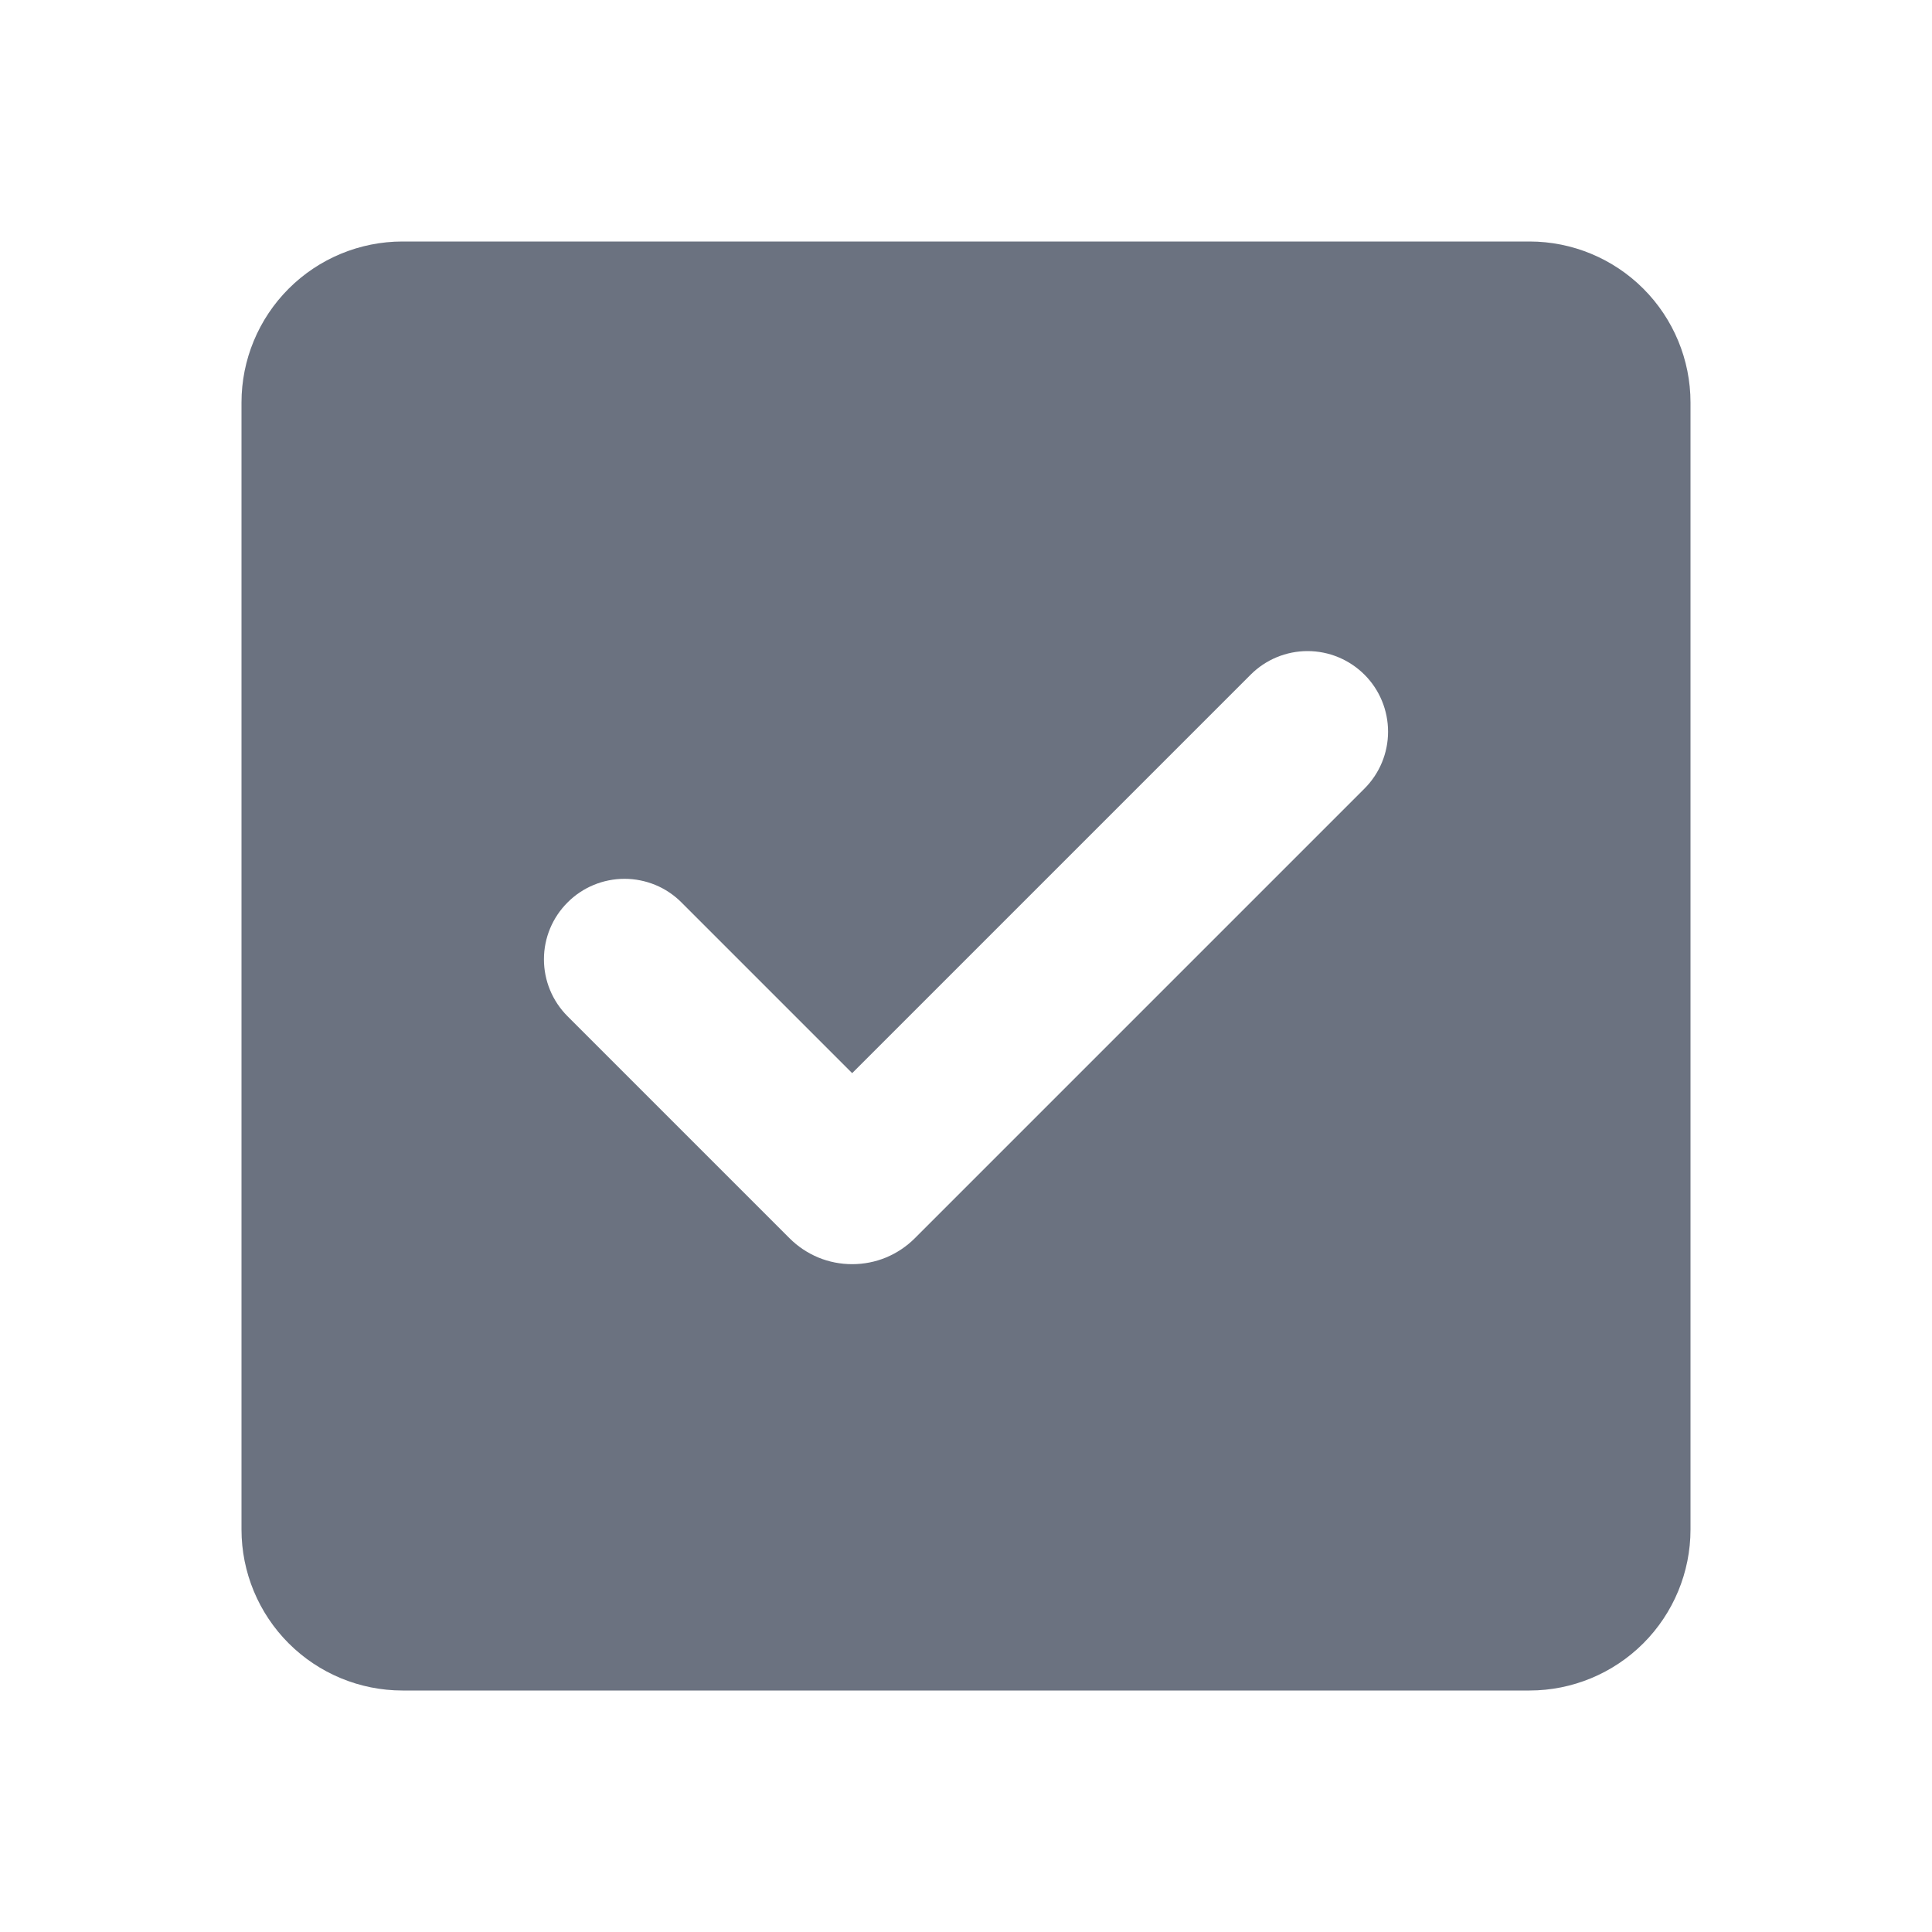
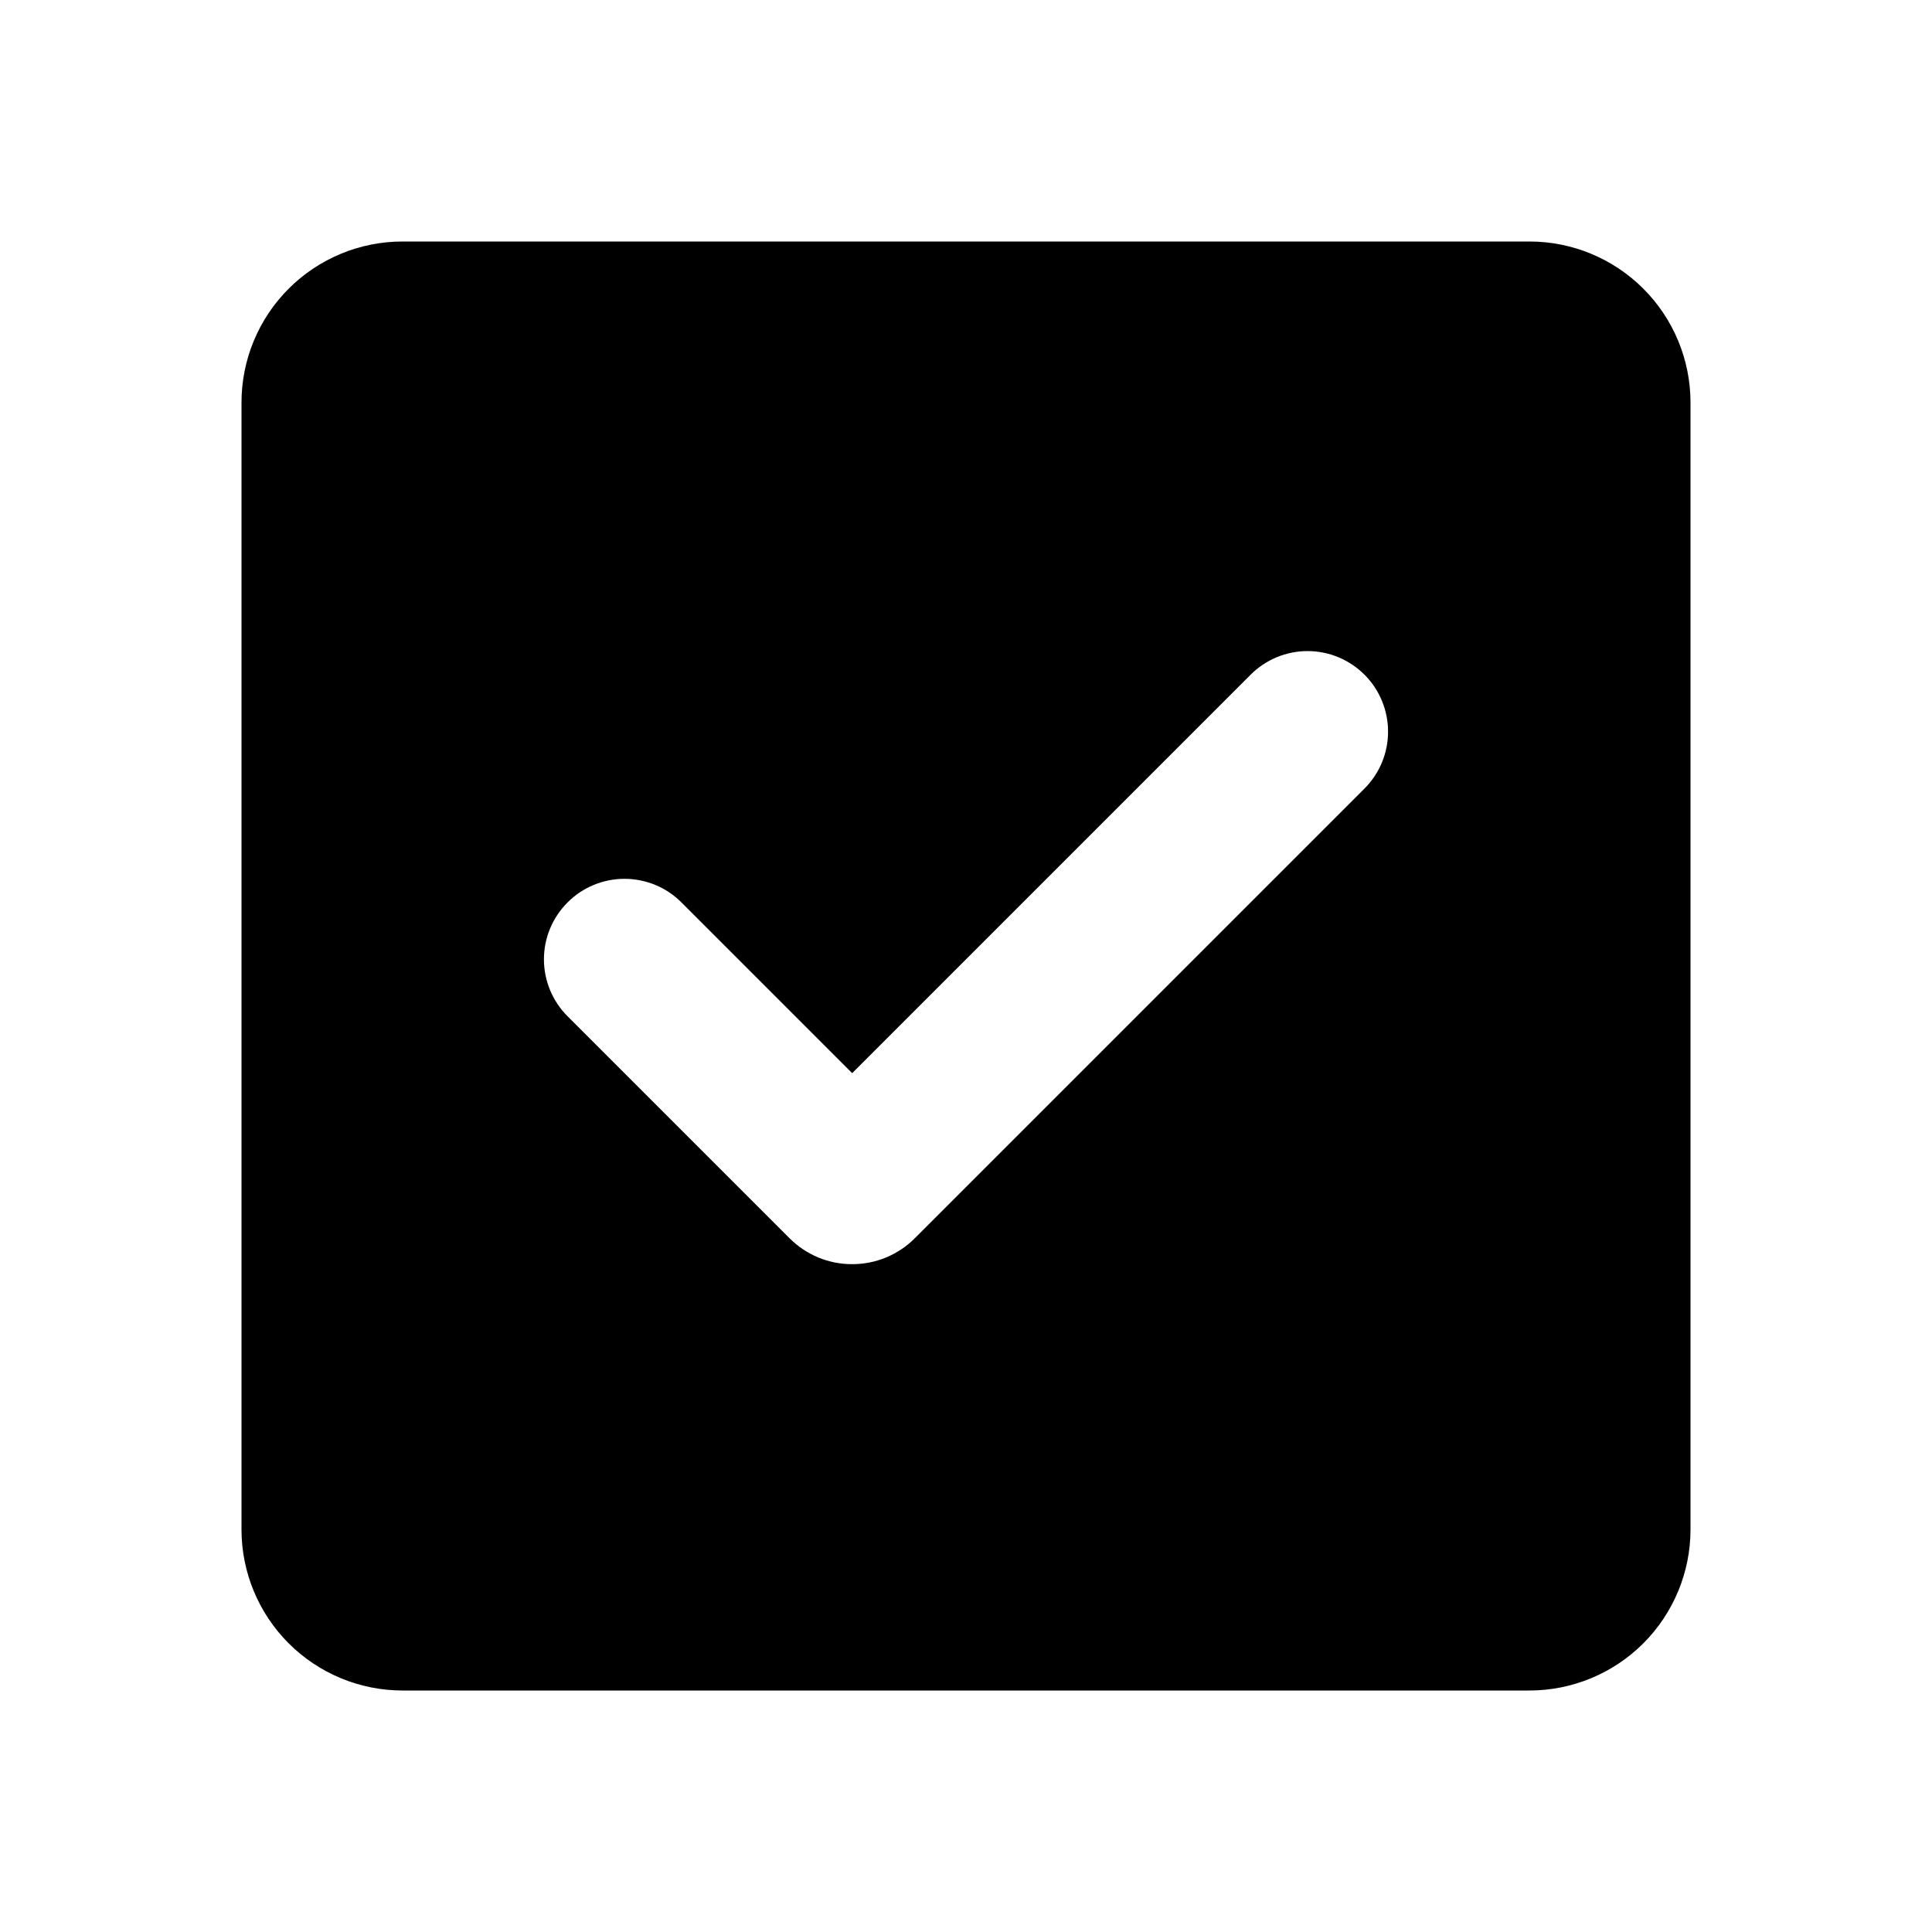
- <svg xmlns="http://www.w3.org/2000/svg" width="24" height="24" viewBox="0 0 24 24" fill="none">
-   <path fill-rule="evenodd" clip-rule="evenodd" d="M5 3C4.47 3 3.961 3.211 3.586 3.586C3.211 3.961 3 4.47 3 5V19C3 19.53 3.211 20.039 3.586 20.414C3.961 20.789 4.47 21 5 21H19C19.53 21 20.039 20.789 20.414 20.414C20.789 20.039 21 19.53 21 19V5C21 4.47 20.789 3.961 20.414 3.586C20.039 3.211 19.53 3 19 3H5ZM16.95 9.796C17.138 9.608 17.243 9.354 17.243 9.089C17.243 8.824 17.138 8.569 16.951 8.382C16.763 8.194 16.509 8.088 16.243 8.088C15.978 8.088 15.724 8.193 15.536 8.381L10.586 13.331L8.465 11.21C8.372 11.117 8.262 11.043 8.141 10.993C8.019 10.943 7.889 10.917 7.758 10.917C7.493 10.917 7.238 11.022 7.051 11.21C6.863 11.397 6.757 11.651 6.757 11.917C6.757 12.182 6.862 12.436 7.05 12.624L9.808 15.382C9.91 15.484 10.031 15.565 10.165 15.621C10.298 15.676 10.441 15.704 10.586 15.704C10.73 15.704 10.874 15.676 11.007 15.621C11.141 15.565 11.262 15.484 11.364 15.382L16.95 9.796Z" fill="#6B7280" />
+ <svg xmlns="http://www.w3.org/2000/svg" width="24" height="24" viewBox="0 0 24 24" fill="currentColor">
+   <path fill-rule="evenodd" clip-rule="evenodd" d="M5 3C4.47 3 3.961 3.211 3.586 3.586C3.211 3.961 3 4.47 3 5V19C3 19.53 3.211 20.039 3.586 20.414C3.961 20.789 4.47 21 5 21H19C19.53 21 20.039 20.789 20.414 20.414C20.789 20.039 21 19.53 21 19V5C21 4.47 20.789 3.961 20.414 3.586C20.039 3.211 19.53 3 19 3H5ZM16.95 9.796C17.138 9.608 17.243 9.354 17.243 9.089C17.243 8.824 17.138 8.569 16.951 8.382C16.763 8.194 16.509 8.088 16.243 8.088C15.978 8.088 15.724 8.193 15.536 8.381L10.586 13.331L8.465 11.21C8.372 11.117 8.262 11.043 8.141 10.993C8.019 10.943 7.889 10.917 7.758 10.917C7.493 10.917 7.238 11.022 7.051 11.21C6.863 11.397 6.757 11.651 6.757 11.917C6.757 12.182 6.862 12.436 7.05 12.624L9.808 15.382C9.91 15.484 10.031 15.565 10.165 15.621C10.298 15.676 10.441 15.704 10.586 15.704C10.73 15.704 10.874 15.676 11.007 15.621C11.141 15.565 11.262 15.484 11.364 15.382L16.95 9.796Z" fill="current" />
</svg>
